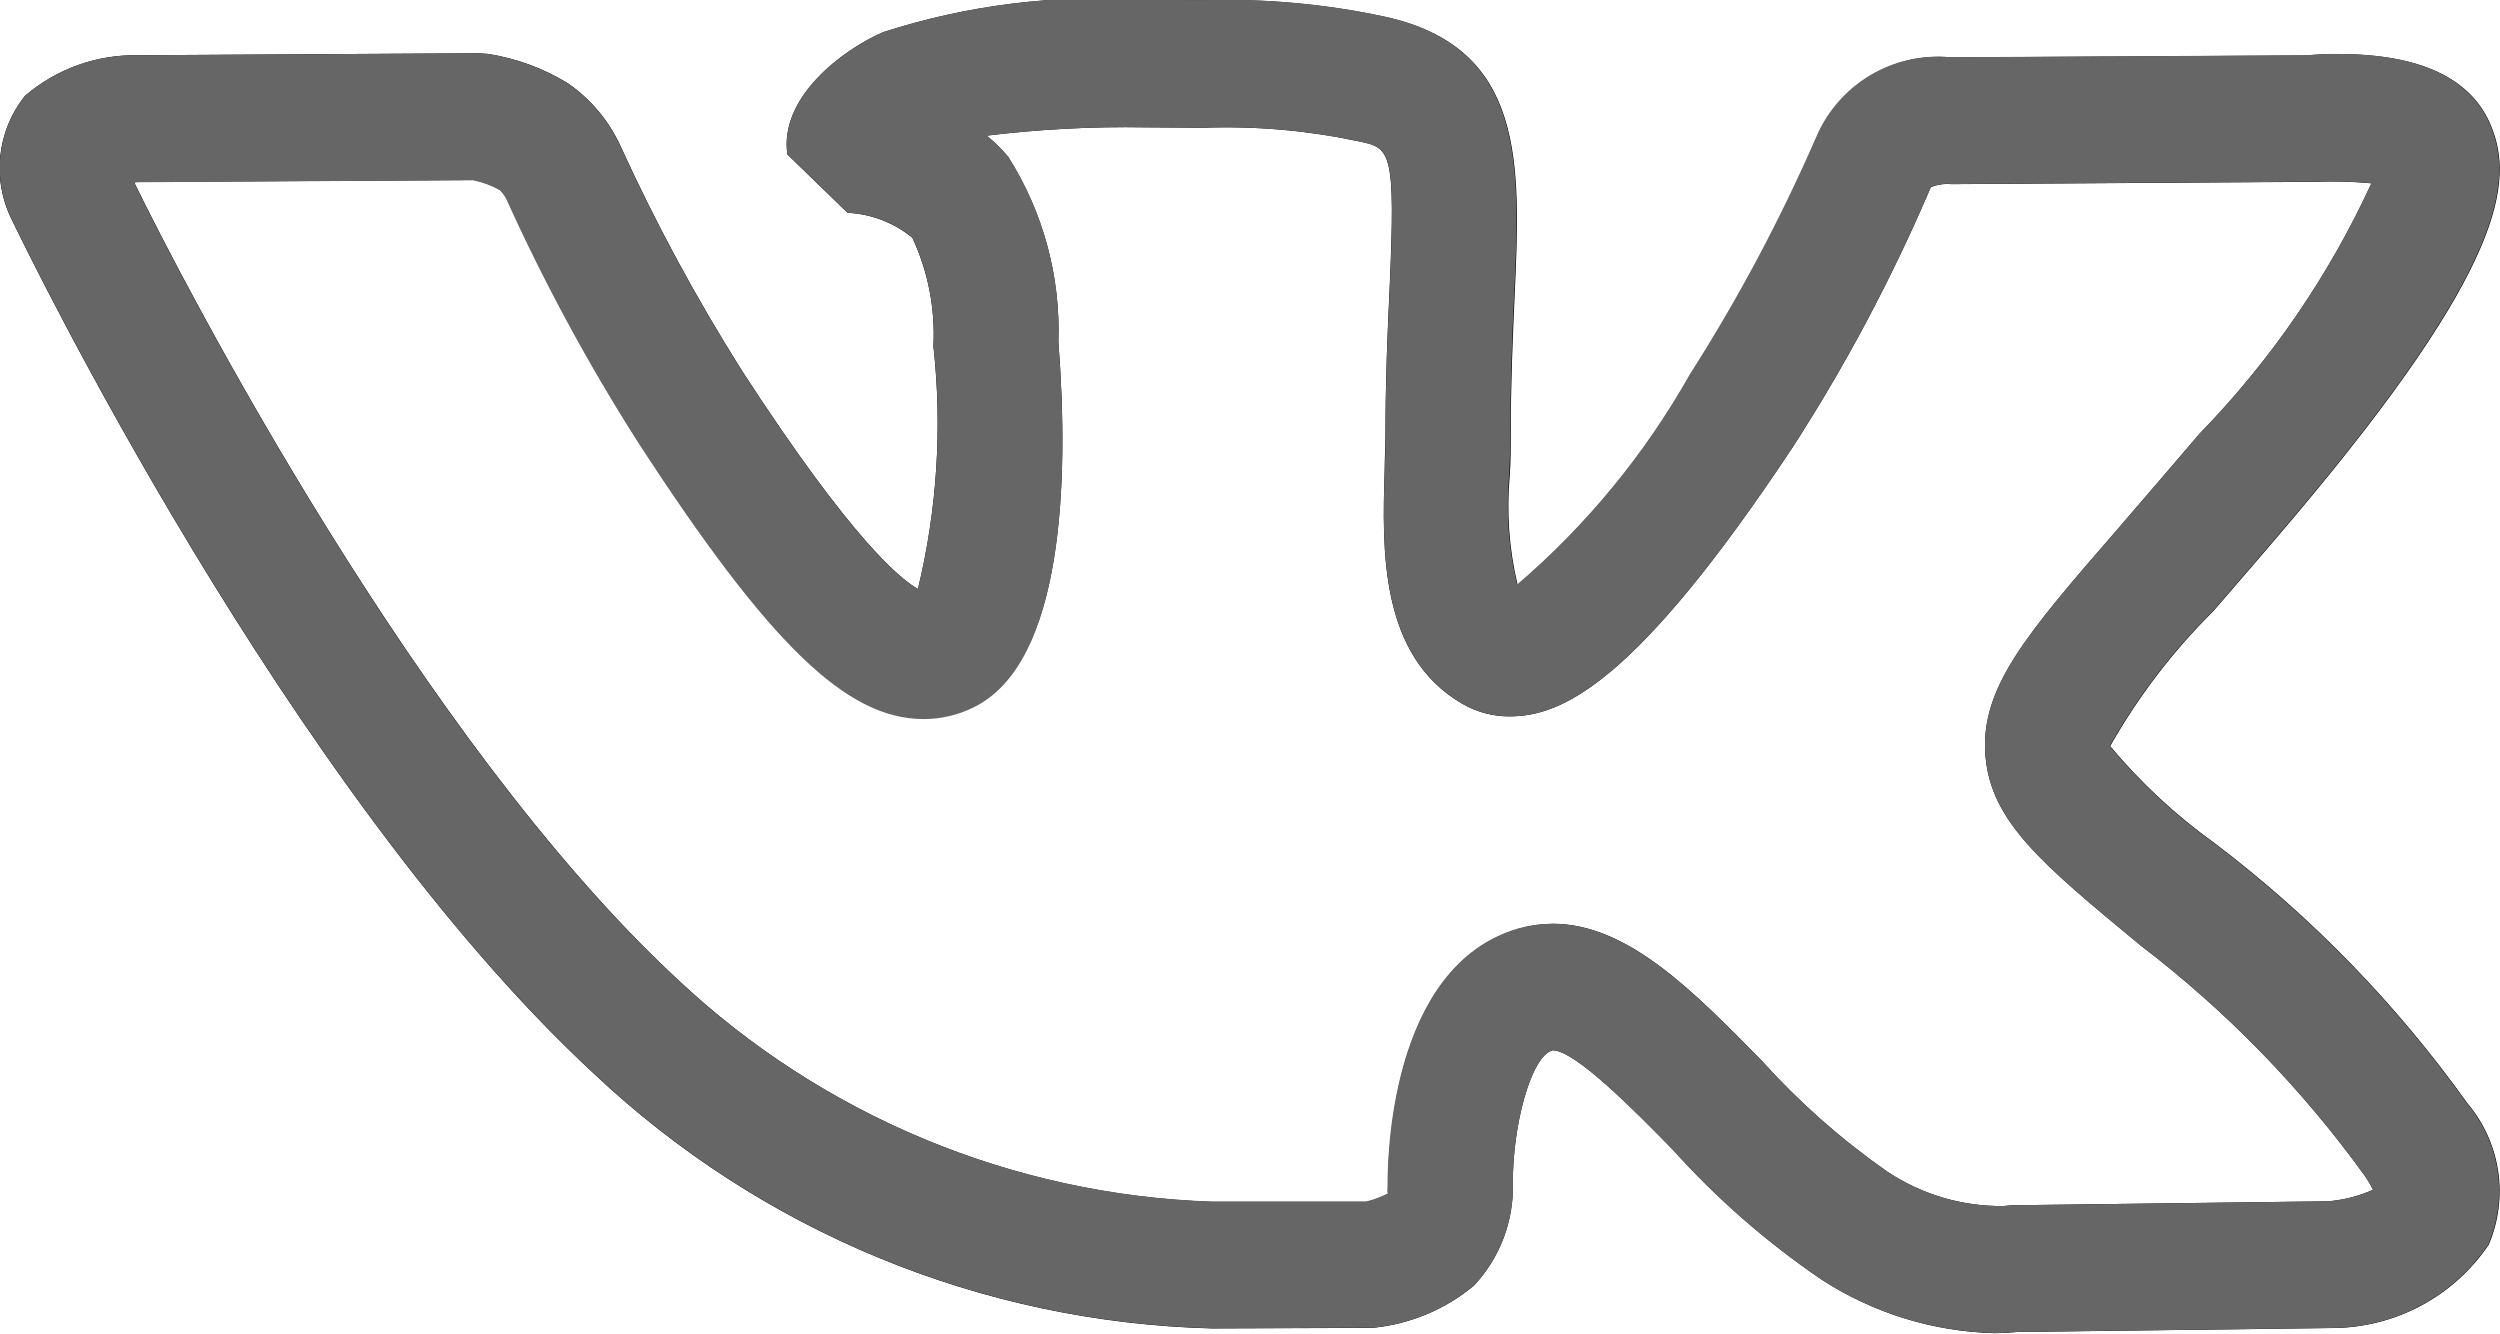
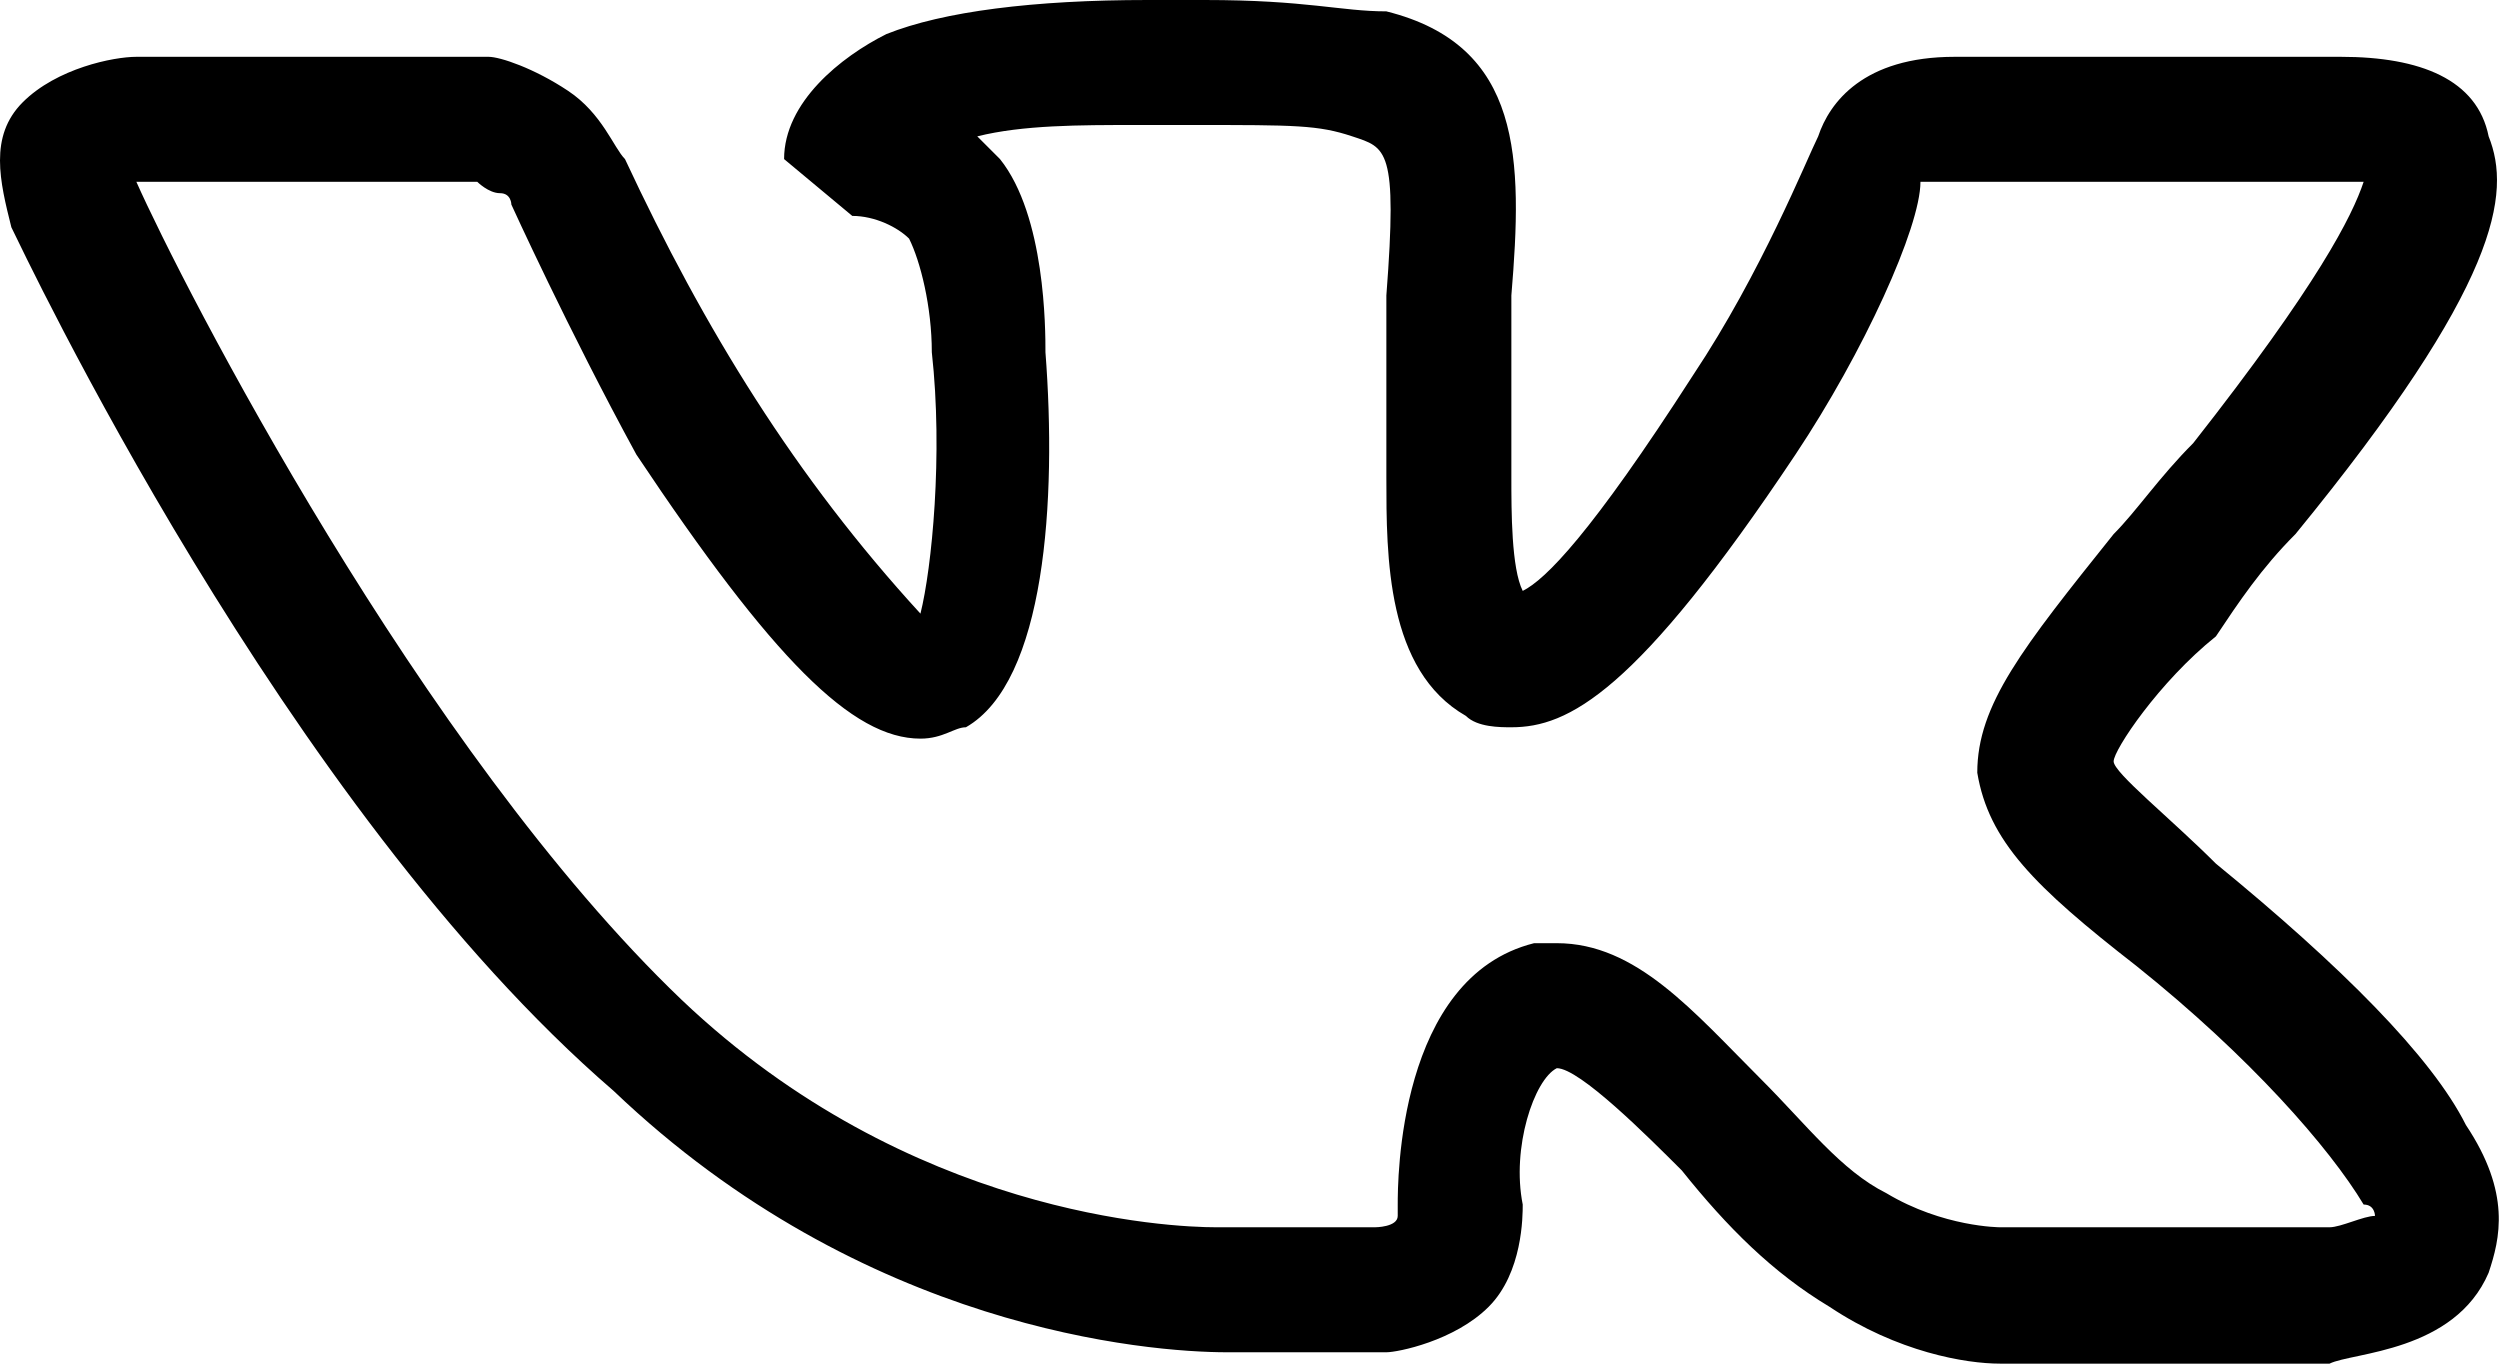
- <svg xmlns="http://www.w3.org/2000/svg" width="30.001" height="16">
-   <g data-name="vk.svg">
-     <g data-name="Group 2">
-       <path data-name="Path 16" d="M23.937 15.999a4 4 0 01-2.075-.642 9.849 9.849 0 01-1.784-1.558c-.438-.447-1.171-1.195-1.447-1.195-.268.076-.481.935-.476 1.593a1.731 1.731 0 01-.468 1.232 2.24 2.24 0 01-1.216.506l-1.926.007a11.238 11.238 0 01-7.428-3.067C3.444 9.469.283 2.93.15 2.654a1.386 1.386 0 01.151-1.505 2.021 2.021 0 011.36-.486L5.743.639l.115.008a2.61 2.61 0 01.957.352 1.859 1.859 0 01.626.741 22.736 22.736 0 001.475 2.727c1.312 2.02 1.9 2.493 2.1 2.6a8.459 8.459 0 00.185-2.913 2.746 2.746 0 00-.252-1.3 1.325 1.325 0 00-.778-.3l-.722-.7c-.1-.668.635-1.245 1.149-1.468a8.424 8.424 0 013.152-.387l.71.005a9.011 9.011 0 012.149.195c1.7.367 1.64 1.755 1.567 3.363-.021.471-.046 1.016-.046 1.646 0 .153 0 .317-.011.486a4.069 4.069 0 00.093 1.324 9.384 9.384 0 002.071-2.519 20.563 20.563 0 001.518-2.848 1.586 1.586 0 011.613-.962l4.274-.024a3.57 3.57 0 01.376-.016c.98 0 1.6.291 1.832.867.269.66.169 1.682-2.354 4.675-.37.439-.7.816-.982 1.144a7.438 7.438 0 00-1.237 1.619 6.772 6.772 0 001.252 1.163 14.464 14.464 0 013.033 3.12 1.636 1.636 0 01.258 1.7 2.276 2.276 0 01-1.877 1l-3.79.048a2.487 2.487 0 01-.262.014zm-5.307-4.914c.9 0 1.682.8 2.511 1.643a8.84 8.84 0 001.5 1.327 2.464 2.464 0 001.4.418l.1-.009 3.8-.048a1.666 1.666 0 00.536-.138 1.19 1.19 0 00-.1-.17 13.184 13.184 0 00-2.686-2.76c-1.184-.978-1.8-1.487-1.865-2.278-.066-.817.493-1.461 1.607-2.744.28-.323.6-.7.967-1.126a10.731 10.731 0 002.058-3 5.217 5.217 0 00-.678-.018l-4.361.028a.53.53 0 00-.249.037 20.839 20.839 0 01-1.644 3.1c-1.895 2.863-2.785 3.249-3.407 3.25a1.128 1.128 0 01-.569-.15c-1-.578-.963-1.862-.934-2.8 0-.151.01-.3.01-.438 0-.656.025-1.225.048-1.715.076-1.706.016-1.718-.379-1.8a7.621 7.621 0 00-1.856-.161l-.693-.005a13.751 13.751 0 00-1.906.1 1.87 1.87 0 01.259.255 3.892 3.892 0 01.602 2.216c.13 1.671.061 3.854-1.018 4.379a1.348 1.348 0 01-.6.139c-.926 0-1.854-.9-3.425-3.317a23.331 23.331 0 01-1.58-2.926.475.475 0 00-.077-.096 1.122 1.122 0 00-.32-.118l-4 .024c-.021 0-.045 0-.07.005.59 1.21 3.428 6.694 6.52 9.564a9.858 9.858 0 006.416 2.669h1.851a1.113 1.113 0 00.269-.1c-.019.018-.01-.054-.01-.1 0-.269.012-2.635 1.578-3.08a1.5 1.5 0 01.395-.056z" />
-     </g>
-   </g>
-   <path data-name="Color Overlay" d="M21.862 15.358a9.839 9.839 0 01-1.784-1.555c-.438-.447-1.171-1.2-1.447-1.2-.267.076-.481.935-.475 1.593a1.736 1.736 0 01-.468 1.231 2.239 2.239 0 01-1.216.506l-1.926.007a11.239 11.239 0 01-7.429-3.067C3.443 9.464.282 2.925.15 2.649a1.386 1.386 0 01.151-1.5A2.021 2.021 0 011.66.663L5.743.639l.114.008a2.626 2.626 0 01.958.354 1.861 1.861 0 01.625.742 22.721 22.721 0 001.475 2.725c1.311 2.021 1.9 2.492 2.1 2.6a8.457 8.457 0 00.187-2.915 2.749 2.749 0 00-.252-1.3 1.321 1.321 0 00-.778-.3l-.722-.7c-.1-.668.634-1.245 1.148-1.468a8.429 8.429 0 013.146-.388l.71.005a8.992 8.992 0 012.149.194c1.7.366 1.64 1.756 1.567 3.363a34.013 34.013 0 00-.046 1.645c0 .154-.005.317-.012.487a4.074 4.074 0 00.094 1.324 9.415 9.415 0 002.072-2.522 20.525 20.525 0 001.516-2.846 1.587 1.587 0 011.613-.96l4.274-.024a3.7 3.7 0 01.377-.016c.979 0 1.6.292 1.832.867.269.661.169 1.683-2.354 4.676-.37.439-.7.816-.982 1.145a7.445 7.445 0 00-1.237 1.619 6.8 6.8 0 001.252 1.163 14.458 14.458 0 013.033 3.119 1.636 1.636 0 01.258 1.7 2.274 2.274 0 01-1.877 1l-3.789.048a2.417 2.417 0 01-.264.013 4.005 4.005 0 01-2.068-.639zm-.721-2.63a8.867 8.867 0 001.5 1.327 2.459 2.459 0 001.4.418l.1-.009 3.8-.048a1.657 1.657 0 00.536-.138 1.283 1.283 0 00-.1-.17 13.194 13.194 0 00-2.686-2.76c-1.184-.977-1.8-1.487-1.865-2.278-.067-.817.492-1.462 1.607-2.745.28-.322.6-.695.967-1.126a10.743 10.743 0 002.058-3 5.249 5.249 0 00-.679-.019l-4.361.029a.5.5 0 00-.248.037 20.82 20.82 0 01-1.644 3.1c-1.894 2.864-2.785 3.249-3.406 3.25a1.123 1.123 0 01-.569-.15c-1-.577-.963-1.862-.934-2.8.005-.151.01-.3.01-.437 0-.656.025-1.226.049-1.715.076-1.706.015-1.718-.38-1.8a7.593 7.593 0 00-1.856-.161l-.692-.005a13.721 13.721 0 00-1.906.1 1.868 1.868 0 01.259.255 3.887 3.887 0 01.6 2.228c.13 1.671.061 3.854-1.018 4.378a1.341 1.341 0 01-.6.14c-.926 0-1.854-.9-3.424-3.318a23.366 23.366 0 01-1.587-2.93.438.438 0 00-.076-.1 1.1 1.1 0 00-.319-.118l-4 .024h-.07c.591 1.208 3.425 6.693 6.519 9.563a9.854 9.854 0 006.416 2.669h1.85a1.155 1.155 0 00.266-.1c-.015.006-.007-.059-.007-.1 0-.269.013-2.634 1.578-3.08a1.481 1.481 0 01.4-.053c.9 0 1.683.799 2.512 1.643z" fill="#666" />
+ <svg xmlns="http://www.w3.org/2000/svg" version="1.1" id="Layer_1" x="0px" y="0px" viewBox="0 0 22 12" style="enable-background:new 0 0 22 12;" xml:space="preserve">
+   <path d="M17.6,12c-0.3,0-0.9-0.1-1.5-0.5c-0.5-0.3-0.9-0.7-1.3-1.2c-0.3-0.3-0.9-0.9-1.1-0.9c-0.2,0.1-0.4,0.7-0.3,1.2  c0,0.1,0,0.6-0.3,0.9c-0.3,0.3-0.8,0.4-0.9,0.4h-1.4c-0.7,0-3.2-0.2-5.4-2.3C2.5,7.1,0.2,2.2,0.1,2C0,1.6-0.1,1.2,0.2,0.9  s0.8-0.4,1-0.4h3.1c0.1,0,0.4,0.1,0.7,0.3C5.3,1,5.4,1.3,5.5,1.4c0.7,1.5,1.5,2.8,2.6,4C8.2,5,8.3,4,8.2,3.1c0-0.4-0.1-0.8-0.2-1  C7.9,2,7.7,1.9,7.5,1.9L6.9,1.4c0-0.5,0.5-0.9,0.9-1.1C8.3,0.1,9.1,0,10.1,0h0.5c0.9,0,1.2,0.1,1.6,0.1c1.2,0.3,1.2,1.3,1.1,2.5v1.6  c0,0.3,0,0.8,0.1,1c0.2-0.1,0.6-0.5,1.5-1.9c0.6-0.9,1-1.9,1.1-2.1c0.1-0.3,0.4-0.7,1.2-0.7h3.4c0.7,0,1.2,0.2,1.3,0.7  c0.2,0.5,0.1,1.3-1.7,3.5c-0.3,0.3-0.5,0.6-0.7,0.9c-0.5,0.4-0.9,1-0.9,1.1s0.5,0.5,0.9,0.9c1.1,0.9,1.9,1.7,2.2,2.3  c0.4,0.6,0.3,1,0.2,1.3c-0.3,0.7-1.2,0.7-1.4,0.8h-2.8C17.7,12,17.6,12,17.6,12z M13.7,8.3c0.7,0,1.2,0.6,1.8,1.2  c0.4,0.4,0.7,0.8,1.1,1c0.5,0.3,1,0.3,1,0.3h2.9c0.1,0,0.3-0.1,0.4-0.1c0,0,0-0.1-0.1-0.1c-0.3-0.5-1-1.3-2-2.1  c-0.9-0.7-1.3-1.1-1.4-1.7c0-0.6,0.4-1.1,1.2-2.1c0.2-0.2,0.4-0.5,0.7-0.8c1.1-1.4,1.4-2,1.5-2.3h-3.9c0,0.4-0.5,1.5-1.1,2.4  c-1.4,2.1-2,2.4-2.5,2.4c-0.1,0-0.3,0-0.4-0.1c-0.7-0.4-0.7-1.4-0.7-2.1V3.9V2.6c0.1-1.3,0-1.3-0.3-1.4c-0.3-0.1-0.5-0.1-1.4-0.1H10  c-0.5,0-1,0-1.4,0.1l0.2,0.2c0.4,0.5,0.4,1.5,0.4,1.7c0.1,1.3,0,2.9-0.7,3.3c-0.1,0-0.2,0.1-0.4,0.1C7.5,6.5,6.8,5.8,5.6,4  C5,2.9,4.5,1.8,4.5,1.8s0-0.1-0.1-0.1S4.2,1.6,4.2,1.6H1.3H1.2c0.4,0.9,2.5,5,4.8,7.2c2,1.9,4.3,2,4.7,2h1.4c0,0,0.2,0,0.2-0.1v-0.1  c0-0.2,0-2,1.2-2.3C13.5,8.3,13.7,8.3,13.7,8.3z" />
</svg>
